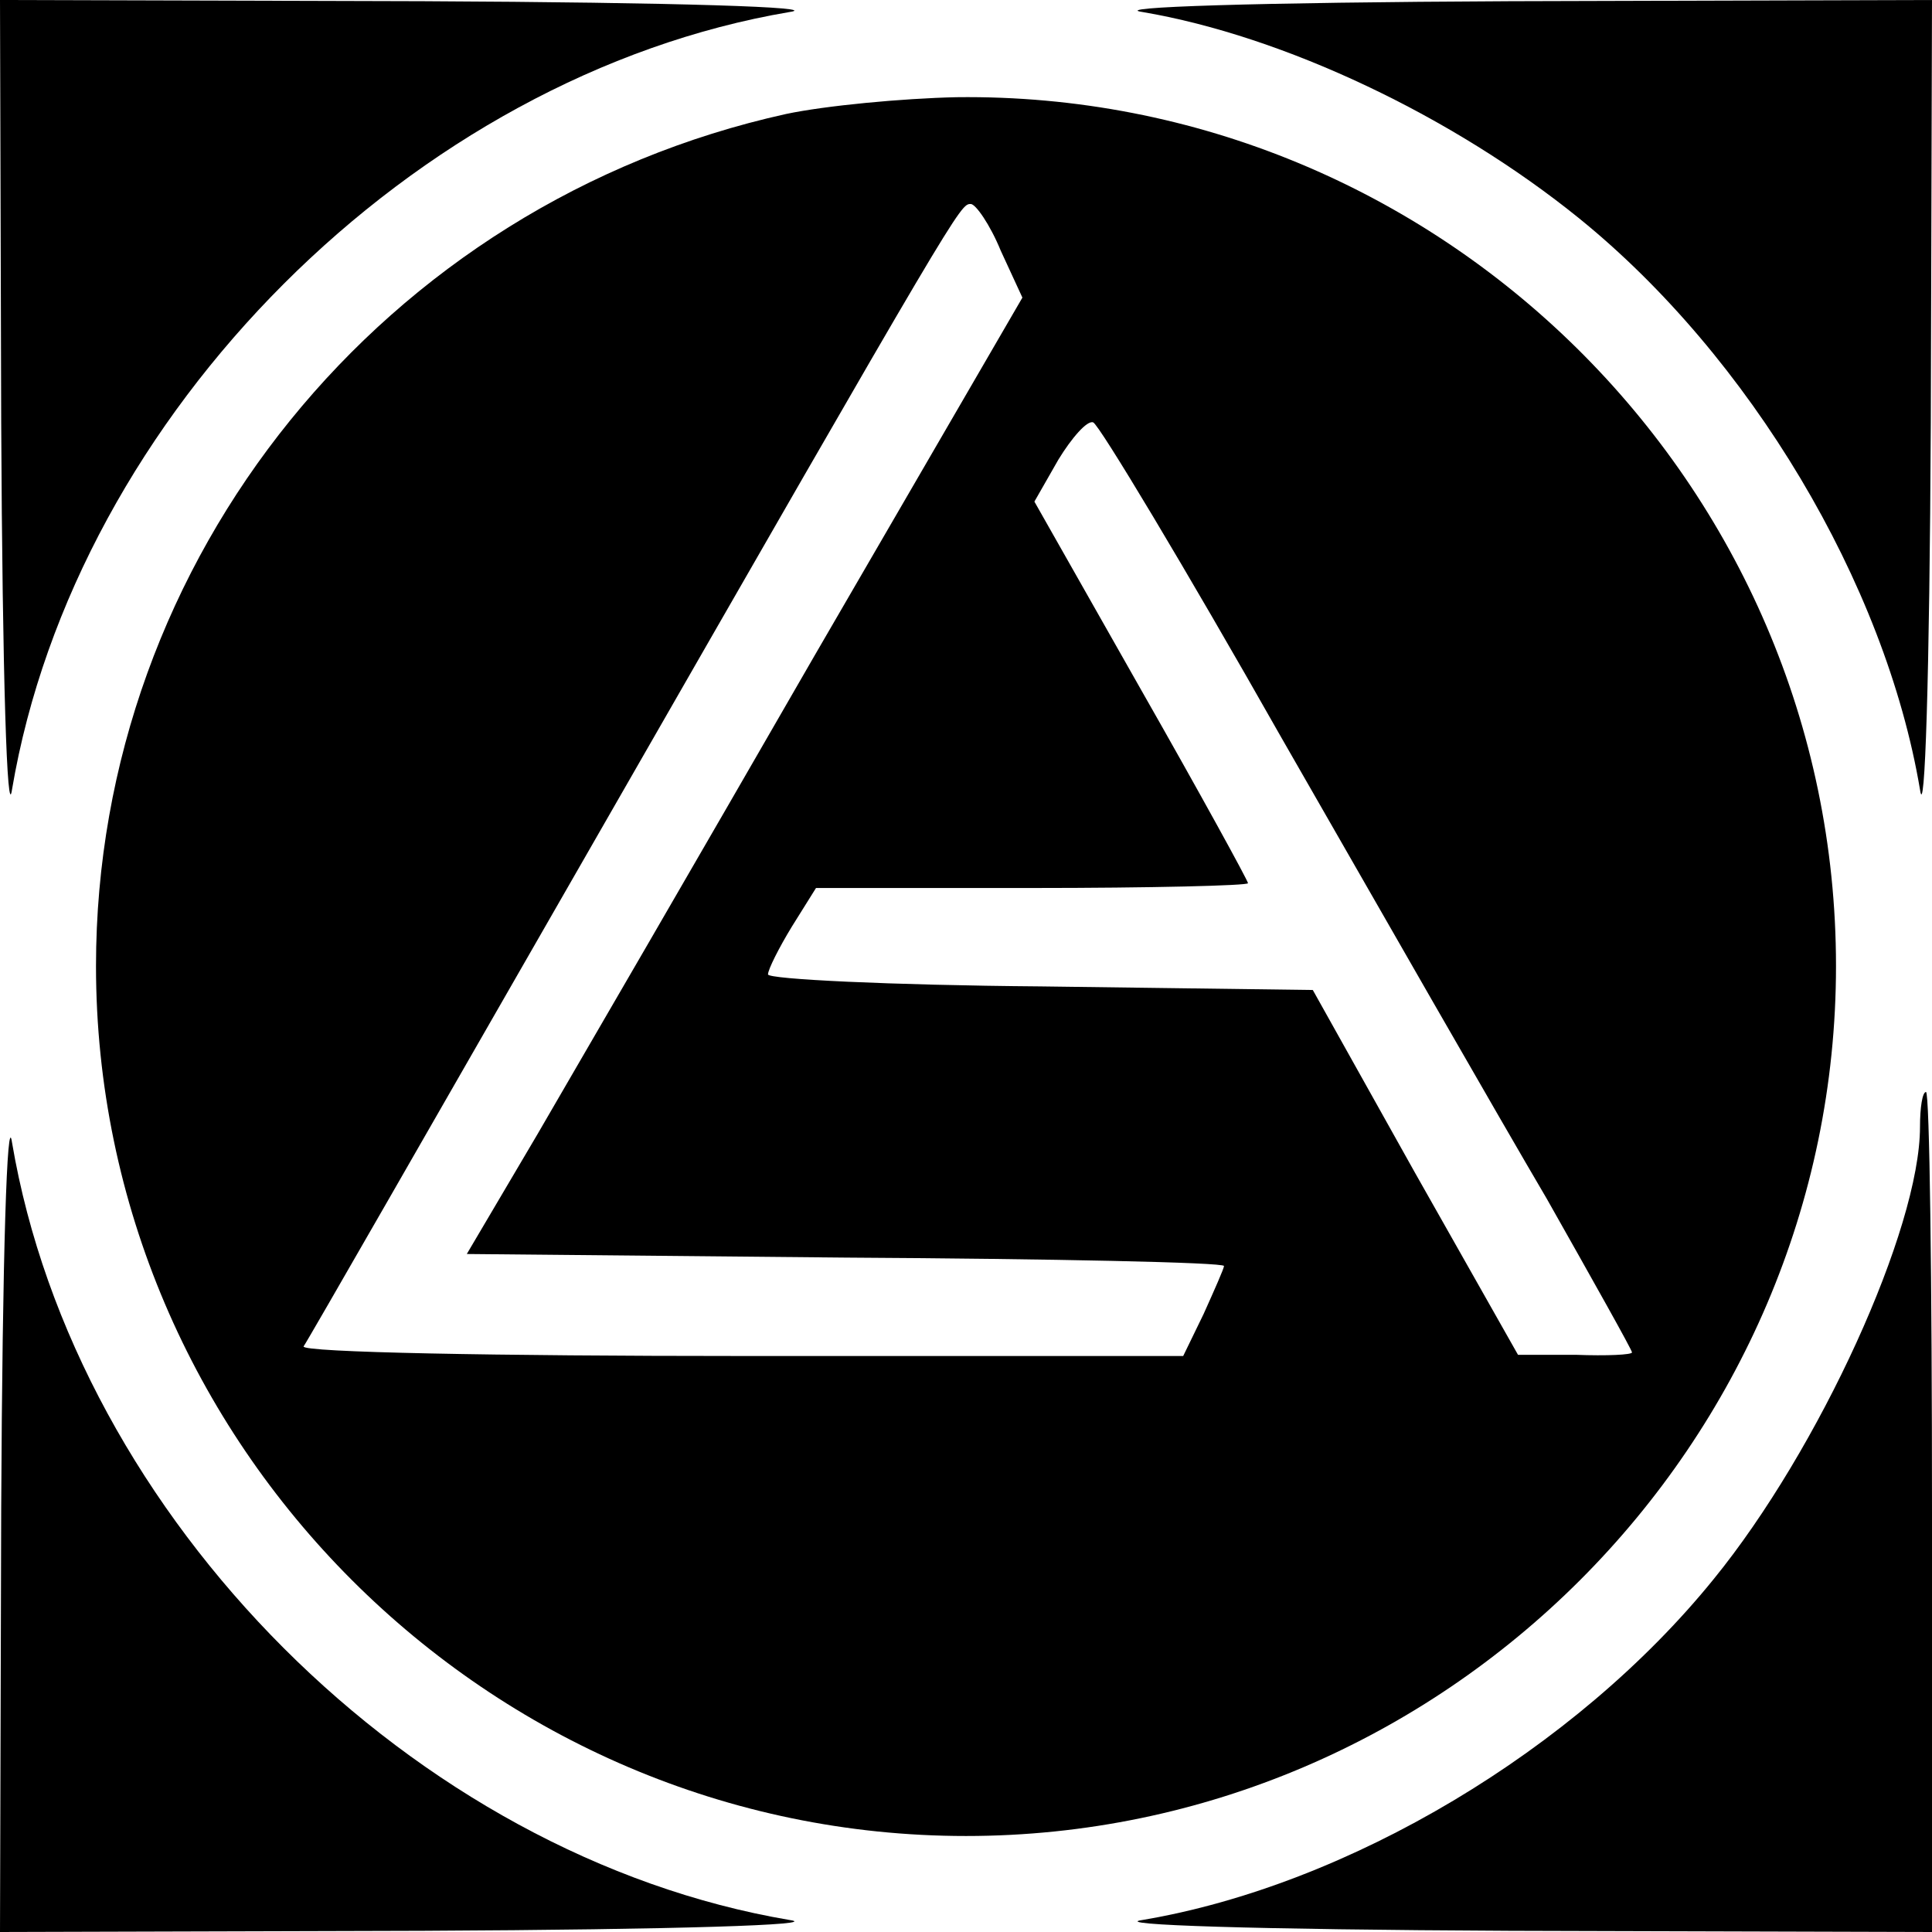
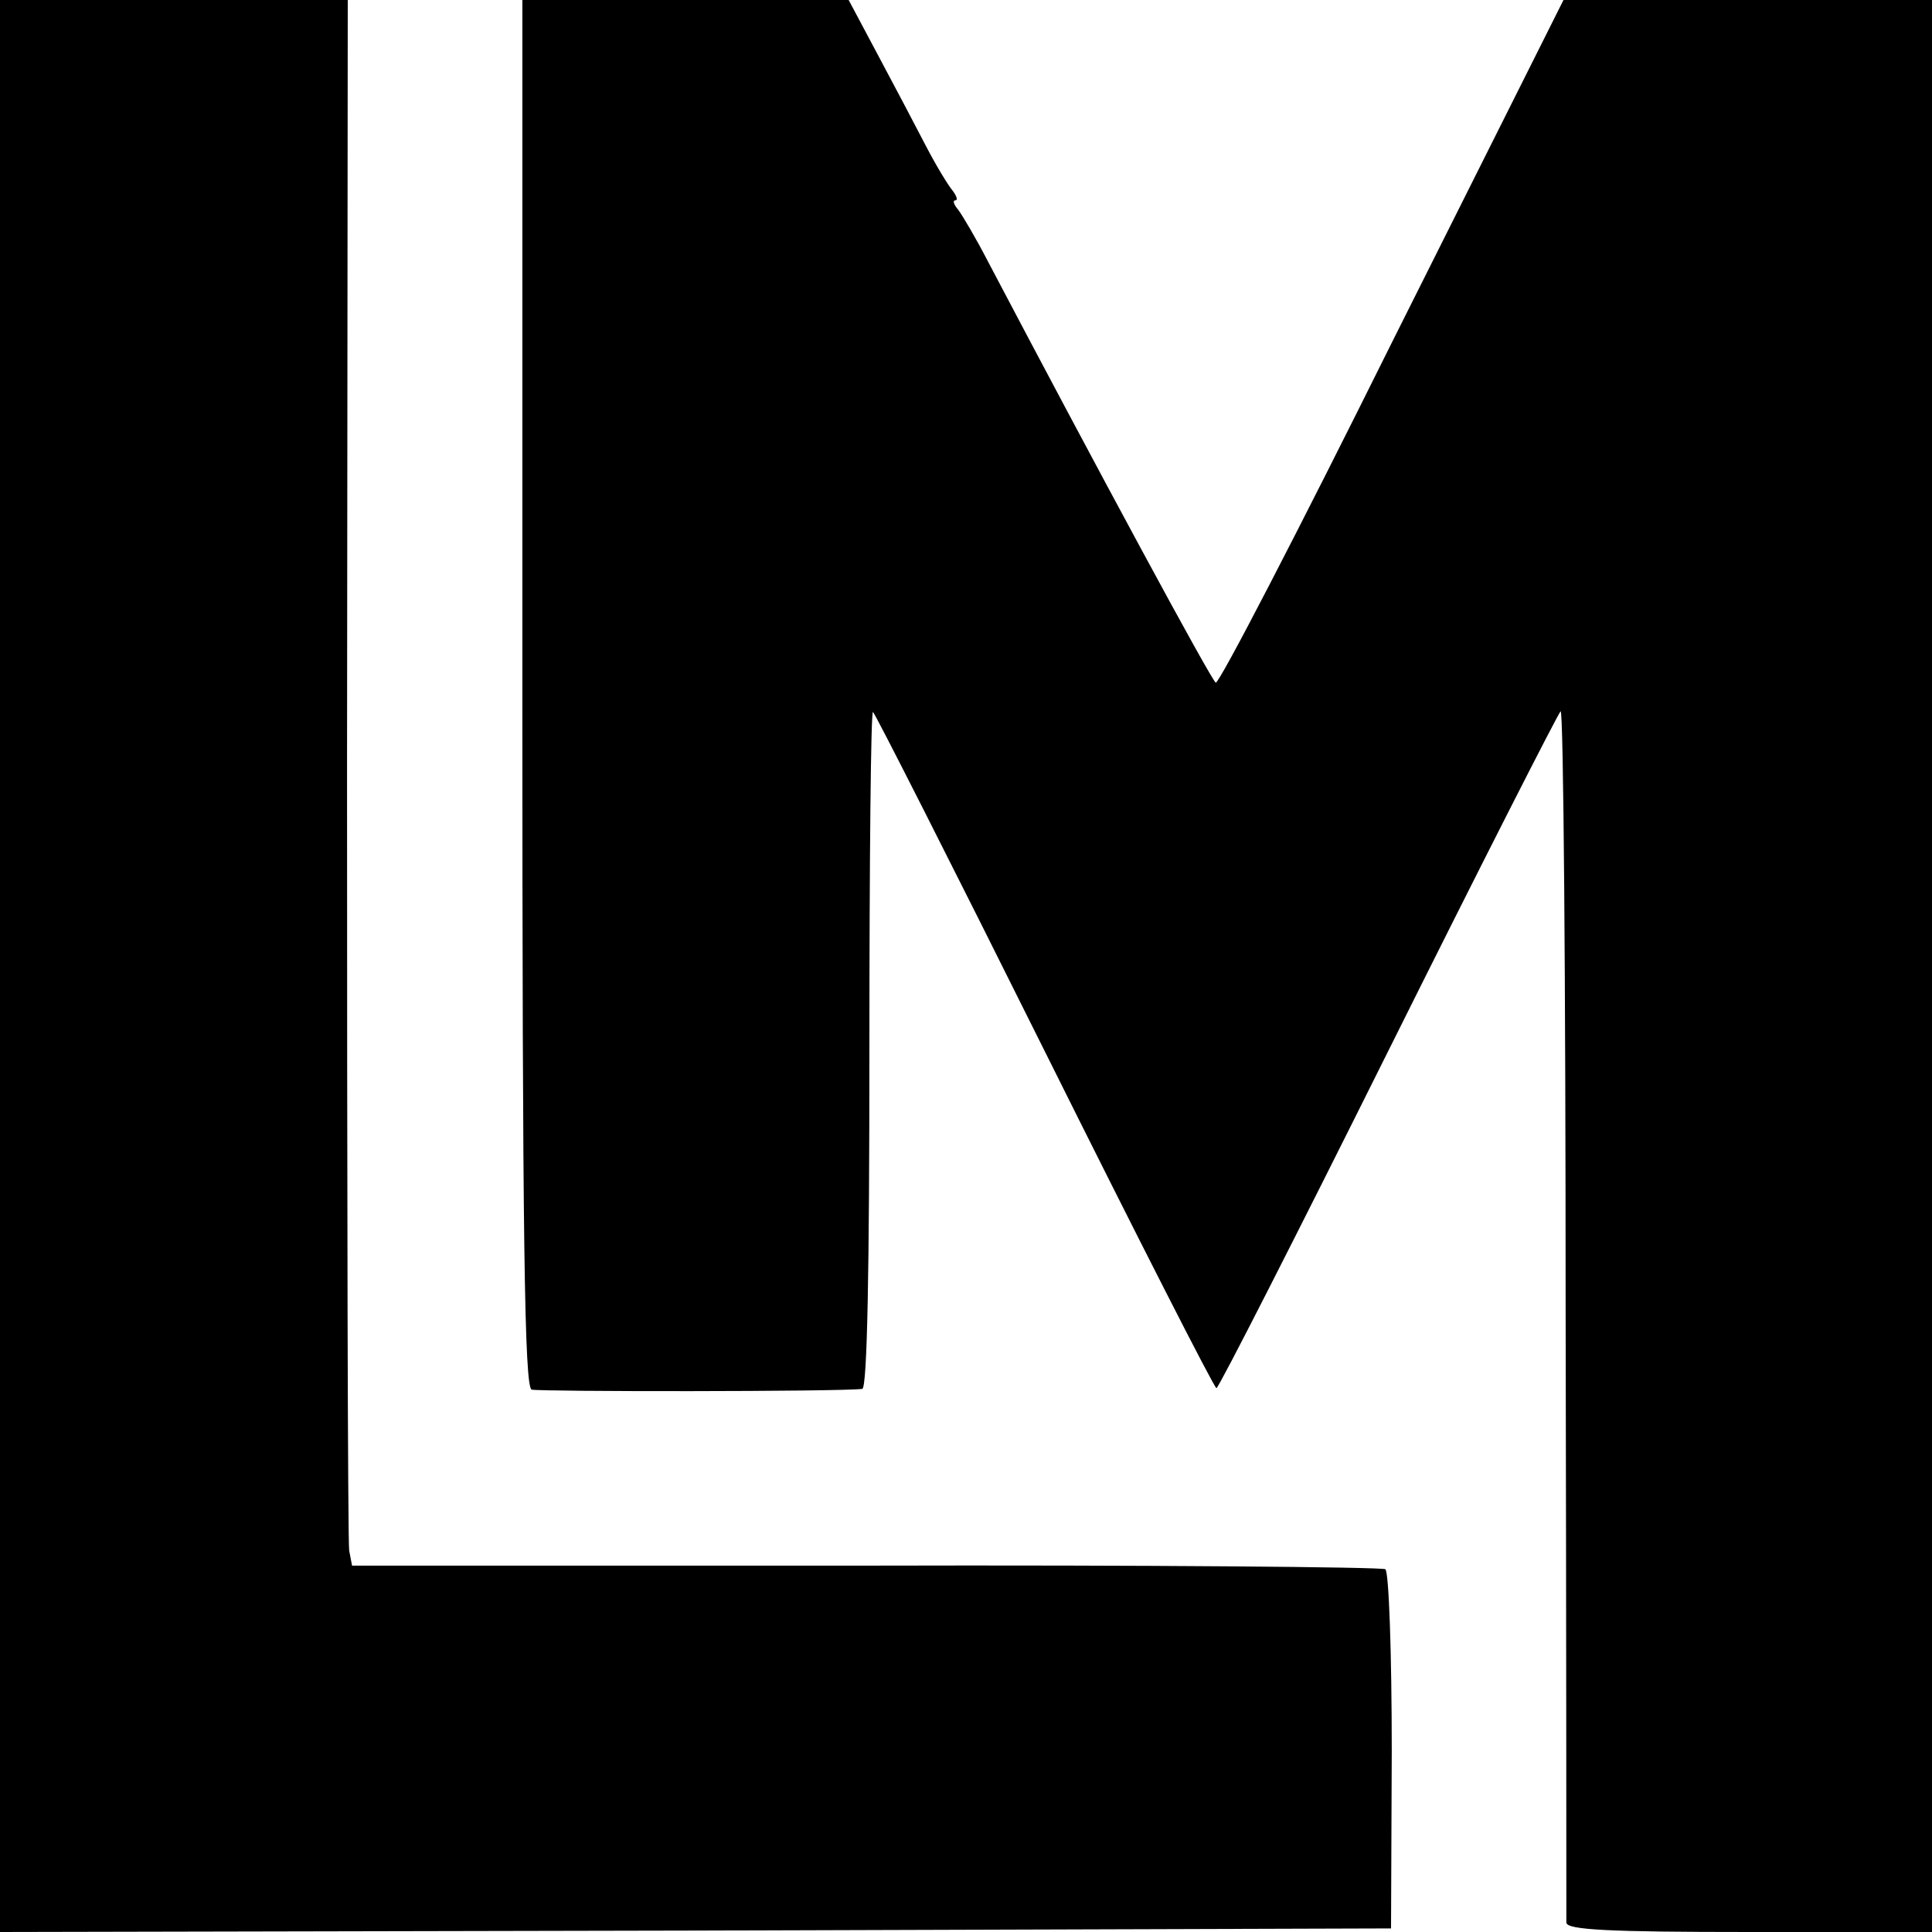
- <svg xmlns="http://www.w3.org/2000/svg" version="1.0" width="161pt" height="161pt" viewBox="0 0 161 161" preserveAspectRatio="xMidYMid meet">
-   <g transform="translate(0,161) scale(0.1,-0.1)" fill="#000000" stroke="none">
-     <path d="M1 1258 c1 -213 5 -334 9 -306 53 313 335 595 648 648 28 4 -93 8 -305 9 l-353 1 1 -352z" />
-     <path d="M952 1600 c118 -20 259 -87 364 -172 142 -115 255 -304 284 -476 4 -28 8 93 9 306 l1 352 -352 -1 c-213 -1 -334 -5 -306 -9z" />
-     <path d="M655 1515 c-335 -74 -575 -370 -575 -710 0 -398 327 -725 725 -725 398 0 725 327 725 725 0 402 -331 729 -733 724 -45 -1 -109 -7 -142 -14z m179 -114 l18 -39 -173 -298 c-95 -165 -199 -344 -231 -399 l-59 -100 316 -3 c173 -1 315 -4 315 -7 0 -2 -8 -20 -17 -40 l-17 -35 -368 0 c-203 0 -367 3 -365 8 3 4 109 189 237 412 311 542 310 540 319 540 4 0 16 -17 25 -39z m234 -406 c82 -143 181 -316 221 -384 39 -69 71 -126 71 -128 0 -2 -21 -3 -47 -2 l-48 0 -86 152 -85 152 -227 3 c-125 1 -227 6 -227 10 0 4 9 22 20 40 l20 32 180 0 c99 0 180 2 180 4 0 2 -40 75 -89 161 l-89 157 20 35 c11 18 24 33 29 31 5 -2 76 -120 157 -263z" />
-     <path d="M1 353 l-1 -353 353 1 c212 1 333 5 305 9 -313 53 -595 335 -648 648 -4 28 -8 -93 -9 -305z" />
-     <path d="M1600 671 c0 -85 -84 -269 -172 -377 -115 -142 -304 -255 -476 -284 -28 -4 93 -8 306 -9 l352 -1 0 350 c0 193 -2 350 -5 350 -3 0 -5 -13 -5 -29z" />
+ <svg xmlns="http://www.w3.org/2000/svg" version="1.0" width="270pt" height="270pt" viewBox="0 0 270 270" preserveAspectRatio="xMidYMid meet">
+   <g transform="translate(0,270) scale(0.1,-0.1)" fill="#000000" stroke="none">
+     <path d="M0 1350 l0 -1350 972 2 972 3 1 248 c0 137 -4 251 -9 254 -5 3 -332 6 -726 5 l-718 0 -4 21 c-2 12 -3 505 -3 1095 l1 1072 -243 0 -243 0 0 -1350z" />
+     <path d="M730 1731 c0 -766 3 -970 13 -973 10 -3 430 -3 462 1 7 1 10 165 10 475 0 261 2 473 5 471 3 -2 111 -215 240 -474 129 -259 237 -471 240 -471 3 0 111 212 240 471 129 259 238 473 241 475 4 2 7 -375 7 -839 1 -463 1 -848 1 -854 1 -10 59 -13 256 -13 l255 0 0 1350 0 1350 -258 0 -257 0 -240 -479 c-131 -264 -242 -478 -246 -475 -6 3 -167 301 -318 588 -17 33 -36 65 -42 73 -6 7 -8 13 -4 13 4 0 2 6 -4 14 -6 7 -23 35 -37 62 -14 27 -44 84 -67 127 l-41 77 -228 0 -228 0 0 -969z" />
  </g>
</svg>
